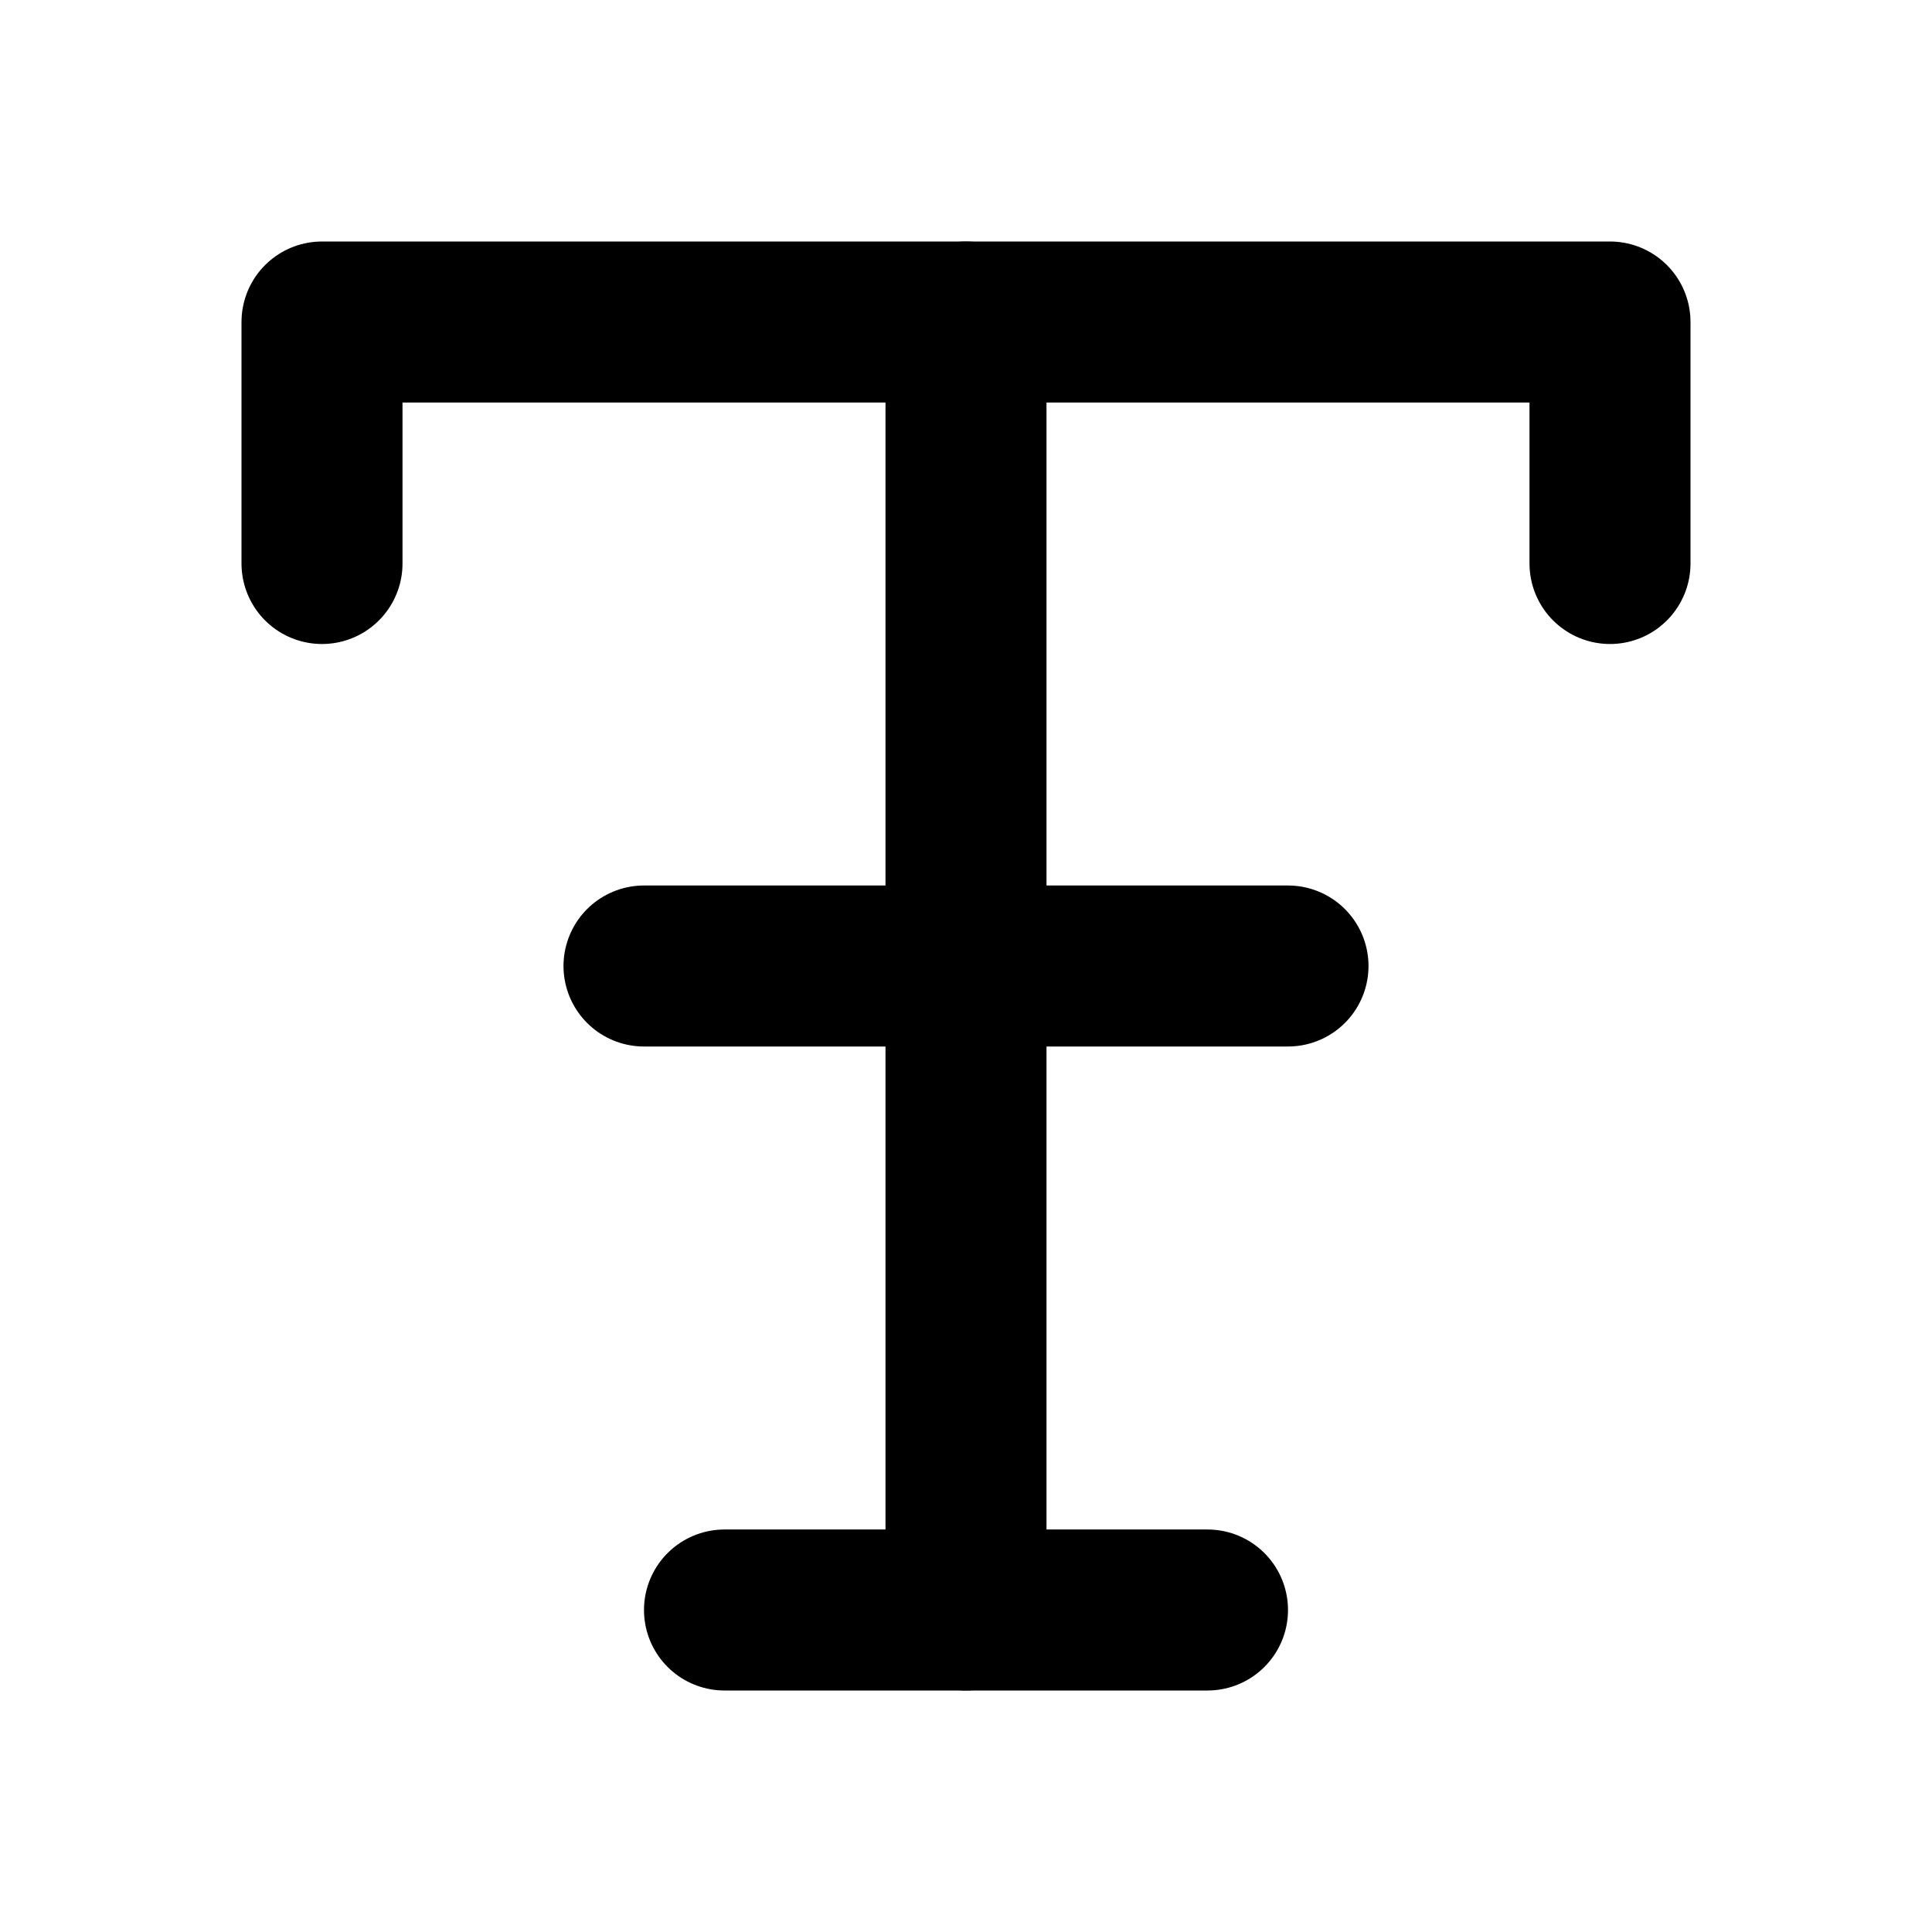
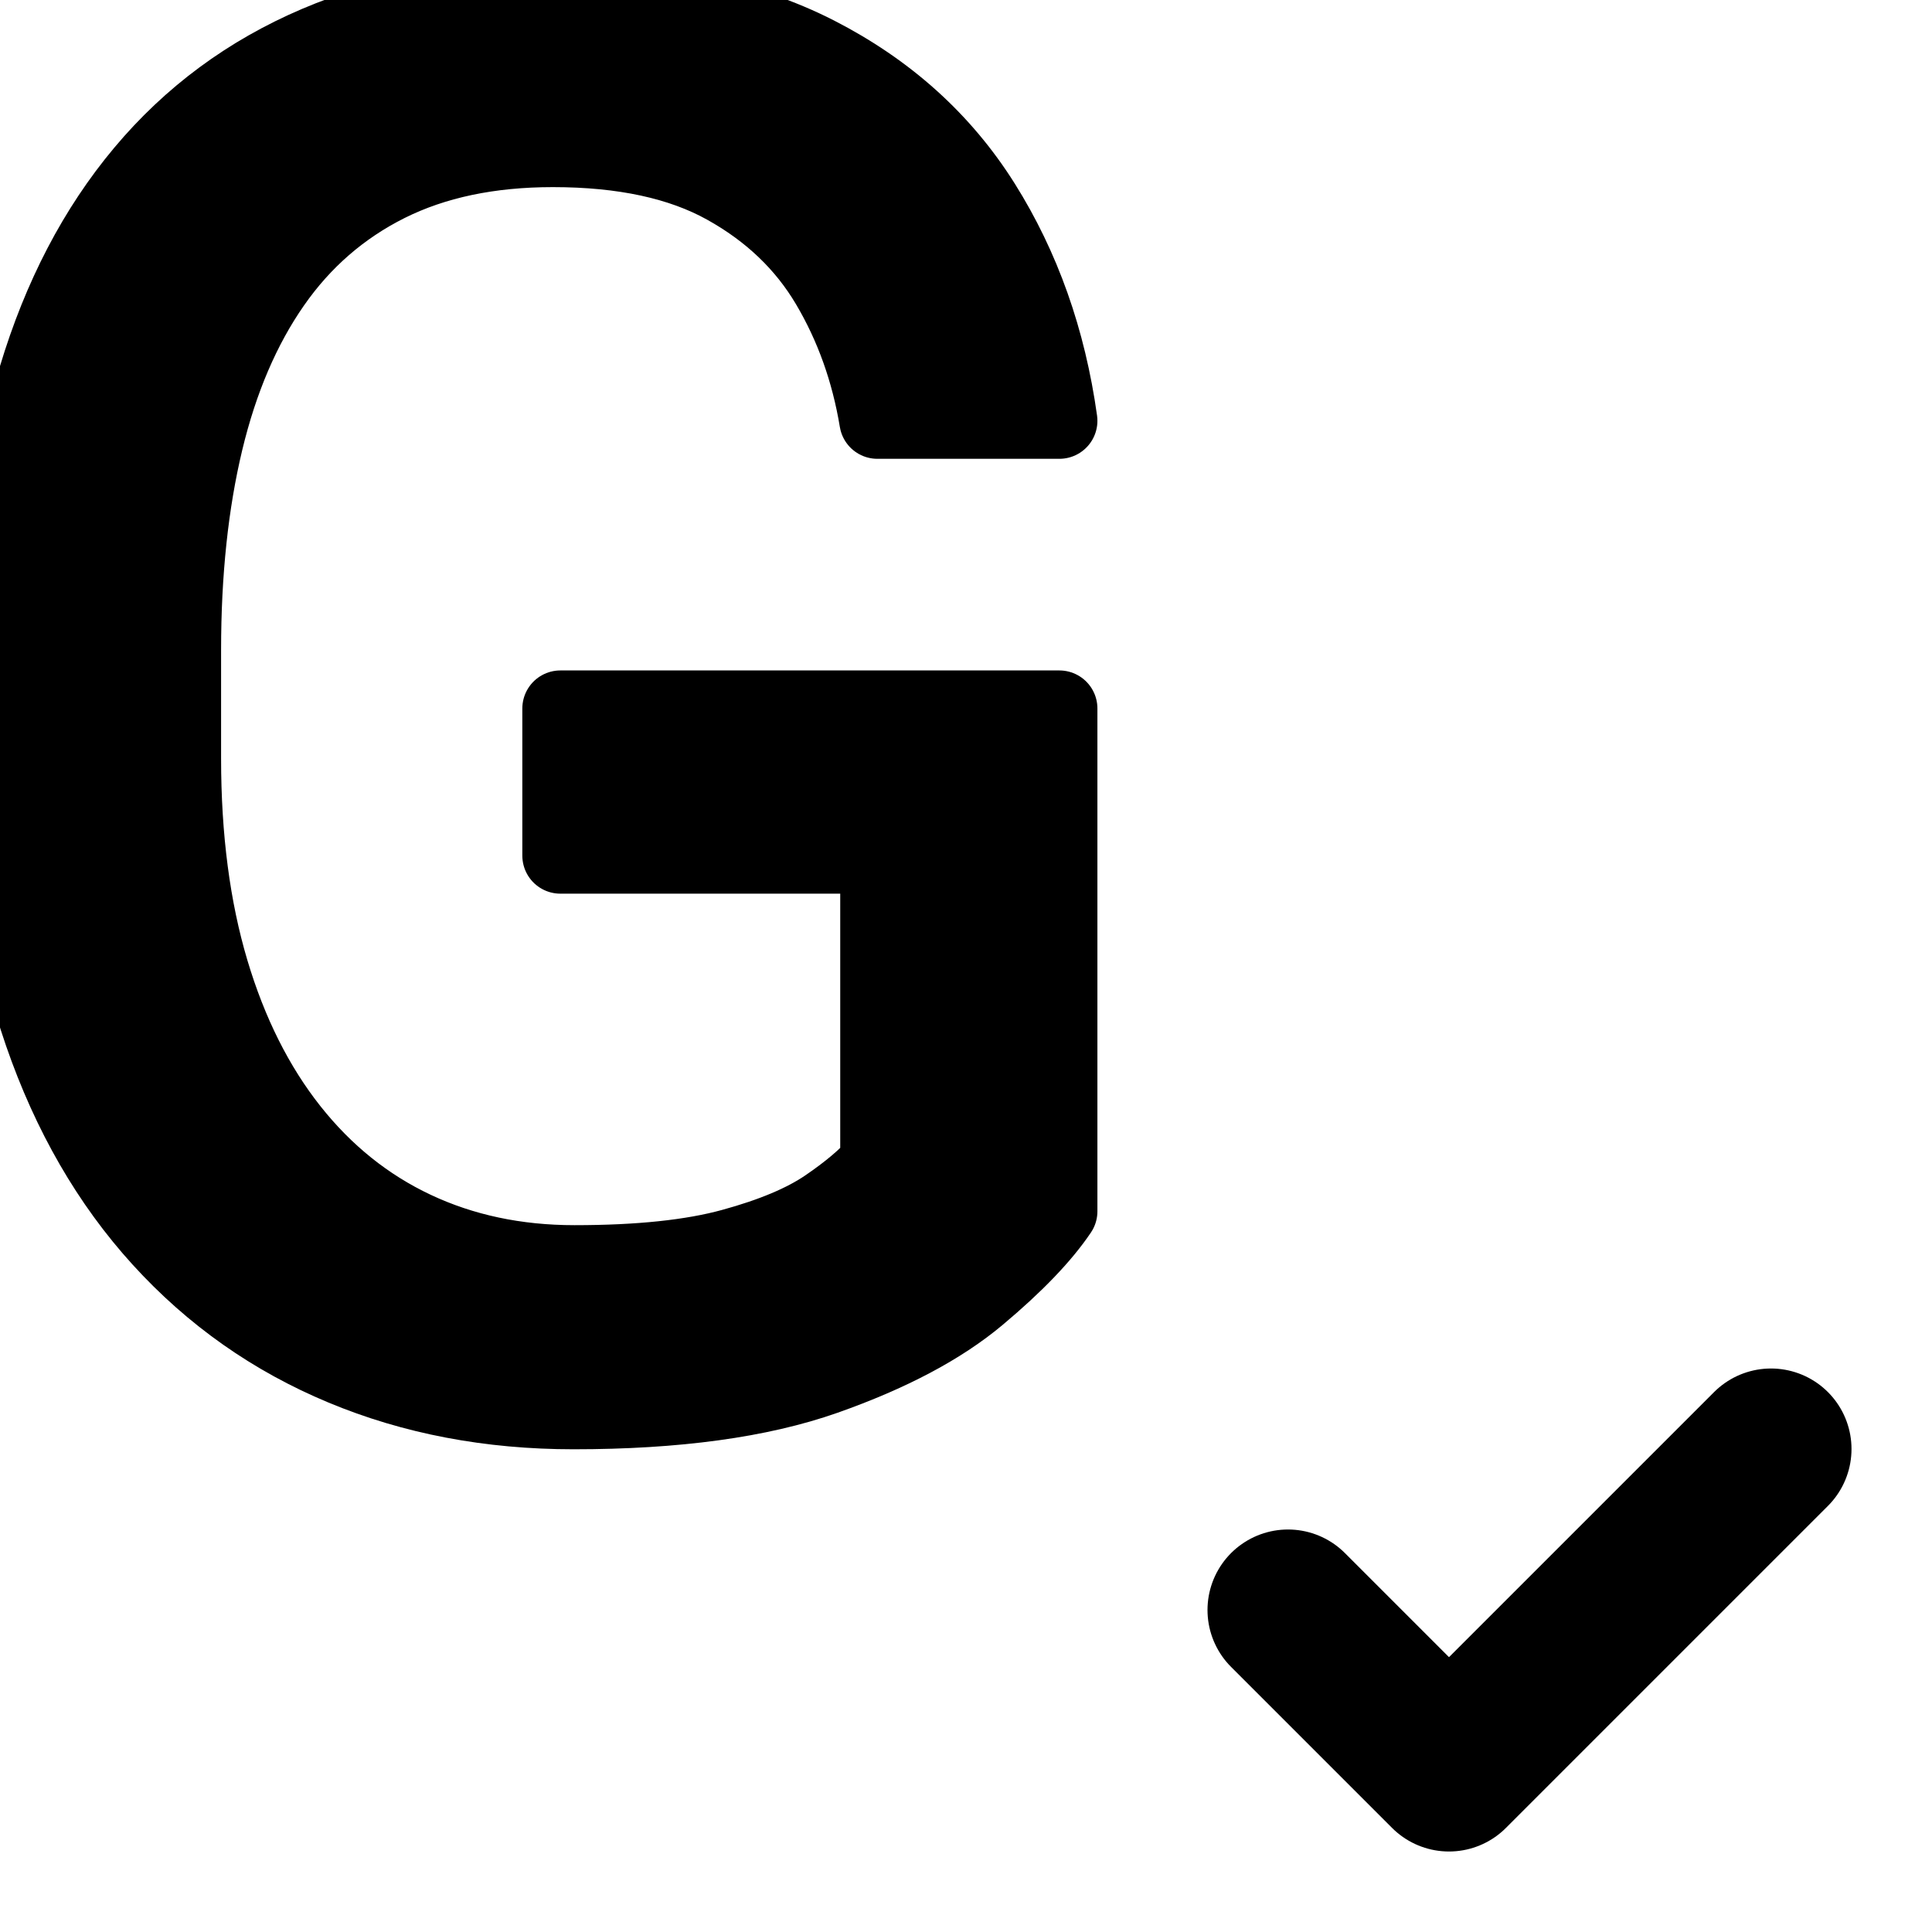
- <svg xmlns="http://www.w3.org/2000/svg" width="24" height="24" viewBox="0 0 24 24" fill="none" stroke="currentColor" stroke-width="2" stroke-linecap="round" stroke-linejoin="round">
-   <path d="M4 7V4h16v3" />
-   <path d="M9 20h6" />
-   <path d="M12 4v16" />
-   <path d="M8 12h8" />
+ <svg xmlns="http://www.w3.org/2000/svg" width="24" height="24" viewBox="0 0 24 24" fill="none" stroke="currentColor" stroke-width="2" stroke-linecap="round" stroke-linejoin="round" class="lucide lucide-spell-check-icon lucide-spell-check">
+   <g id="svgGroup" stroke-linecap="round" fill-rule="evenodd" font-size="9pt" stroke="currentColor" stroke-width="0.25mm" style="stroke:currentColor;stroke-width:0.25mm;fill:currentColor">
+     <path d="M 6.961 8.801 L 13.16 8.801 L 13.16 15.047 Q 12.844 15.516 12.152 16.096 Q 11.461 16.676 10.248 17.104 Q 9.035 17.531 7.125 17.531 Q 5.566 17.531 4.26 16.986 Q 2.953 16.442 1.998 15.393 Q 1.043 14.344 0.522 12.838 Q 0 11.332 0 9.422 L 0 8.098 Q 0 6.188 0.451 4.688 Q 0.902 3.188 1.781 2.139 Q 2.66 1.09 3.938 0.545 Q 5.215 0 6.867 0 Q 8.824 0 10.143 0.674 Q 11.461 1.348 12.205 2.531 Q 12.949 3.715 13.16 5.227 L 10.899 5.227 Q 10.746 4.301 10.295 3.539 Q 9.844 2.777 9.012 2.315 Q 8.18 1.852 6.867 1.852 Q 5.684 1.852 4.816 2.285 Q 3.949 2.719 3.387 3.527 Q 2.824 4.336 2.549 5.484 Q 2.274 6.633 2.274 8.074 L 2.274 9.422 Q 2.274 10.899 2.619 12.059 Q 2.965 13.219 3.609 14.033 Q 4.254 14.848 5.15 15.27 Q 6.047 15.692 7.137 15.692 Q 8.344 15.692 9.094 15.486 Q 9.844 15.281 10.266 14.994 Q 10.688 14.707 10.91 14.449 L 10.91 10.629 L 6.961 10.629 L 6.961 8.801 Z" vector-effect="non-scaling-stroke" />
+   </g>
+   <path d="m16 20 2 2 4-4" />
</svg>
